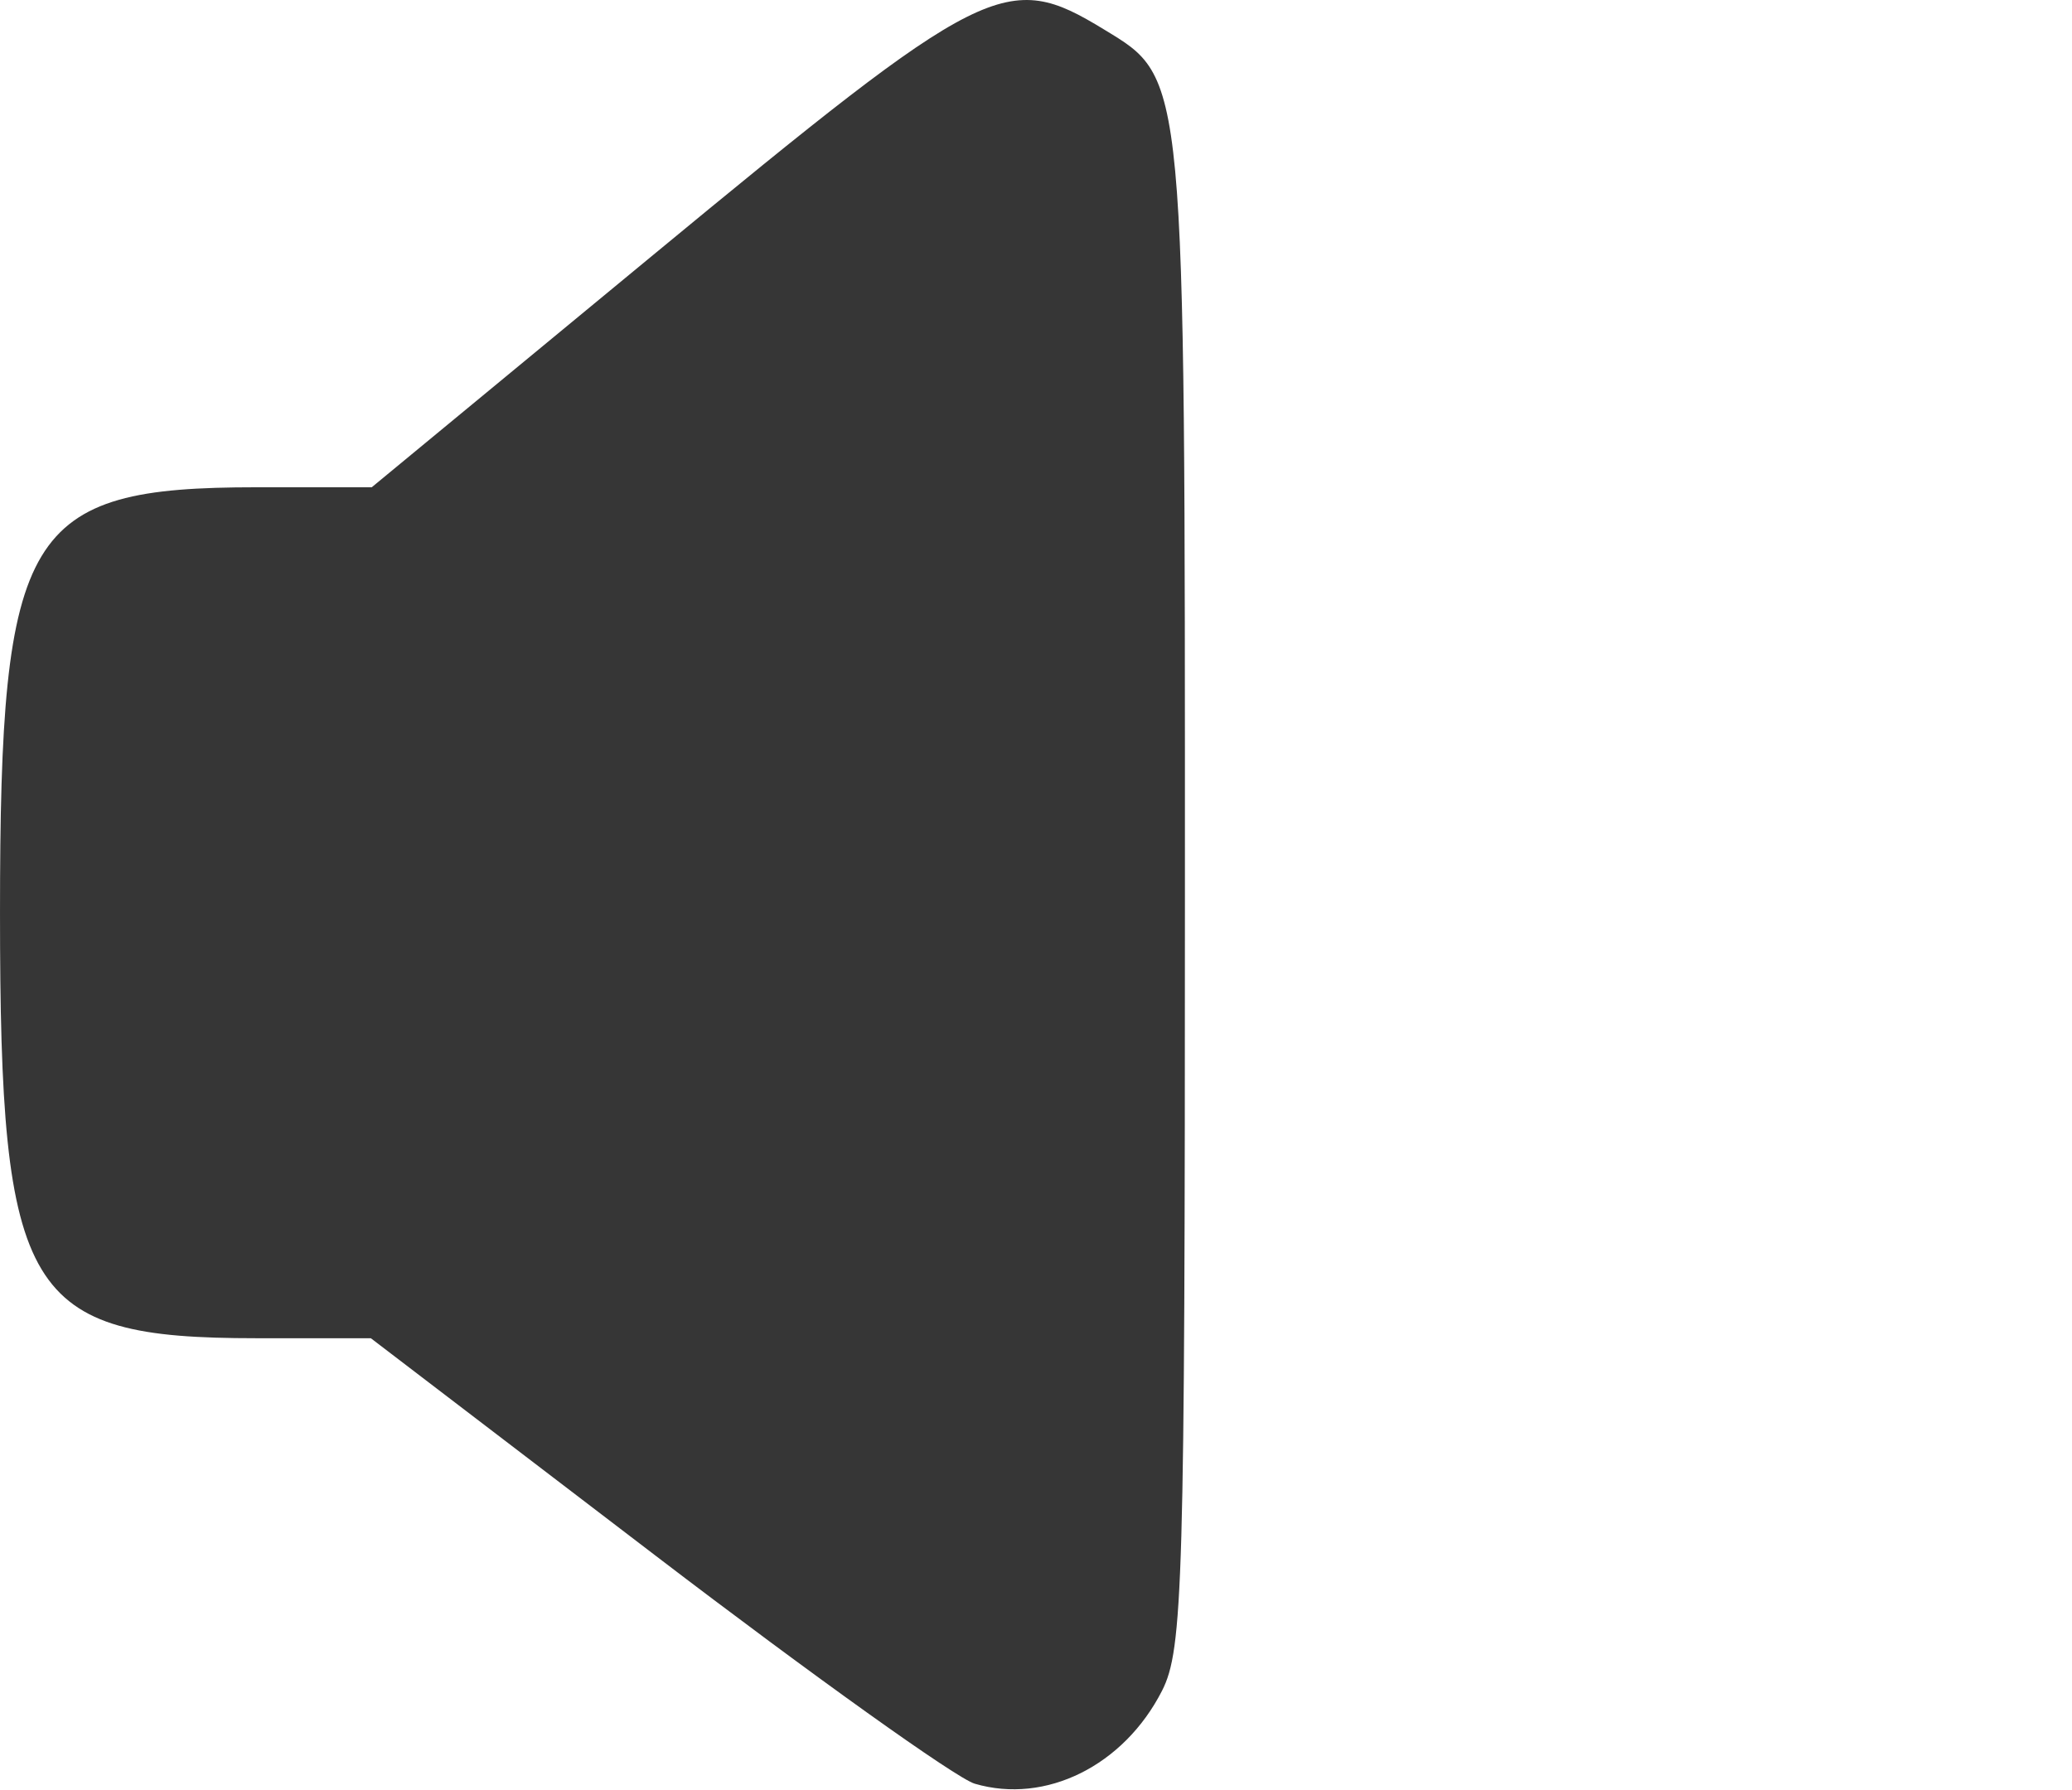
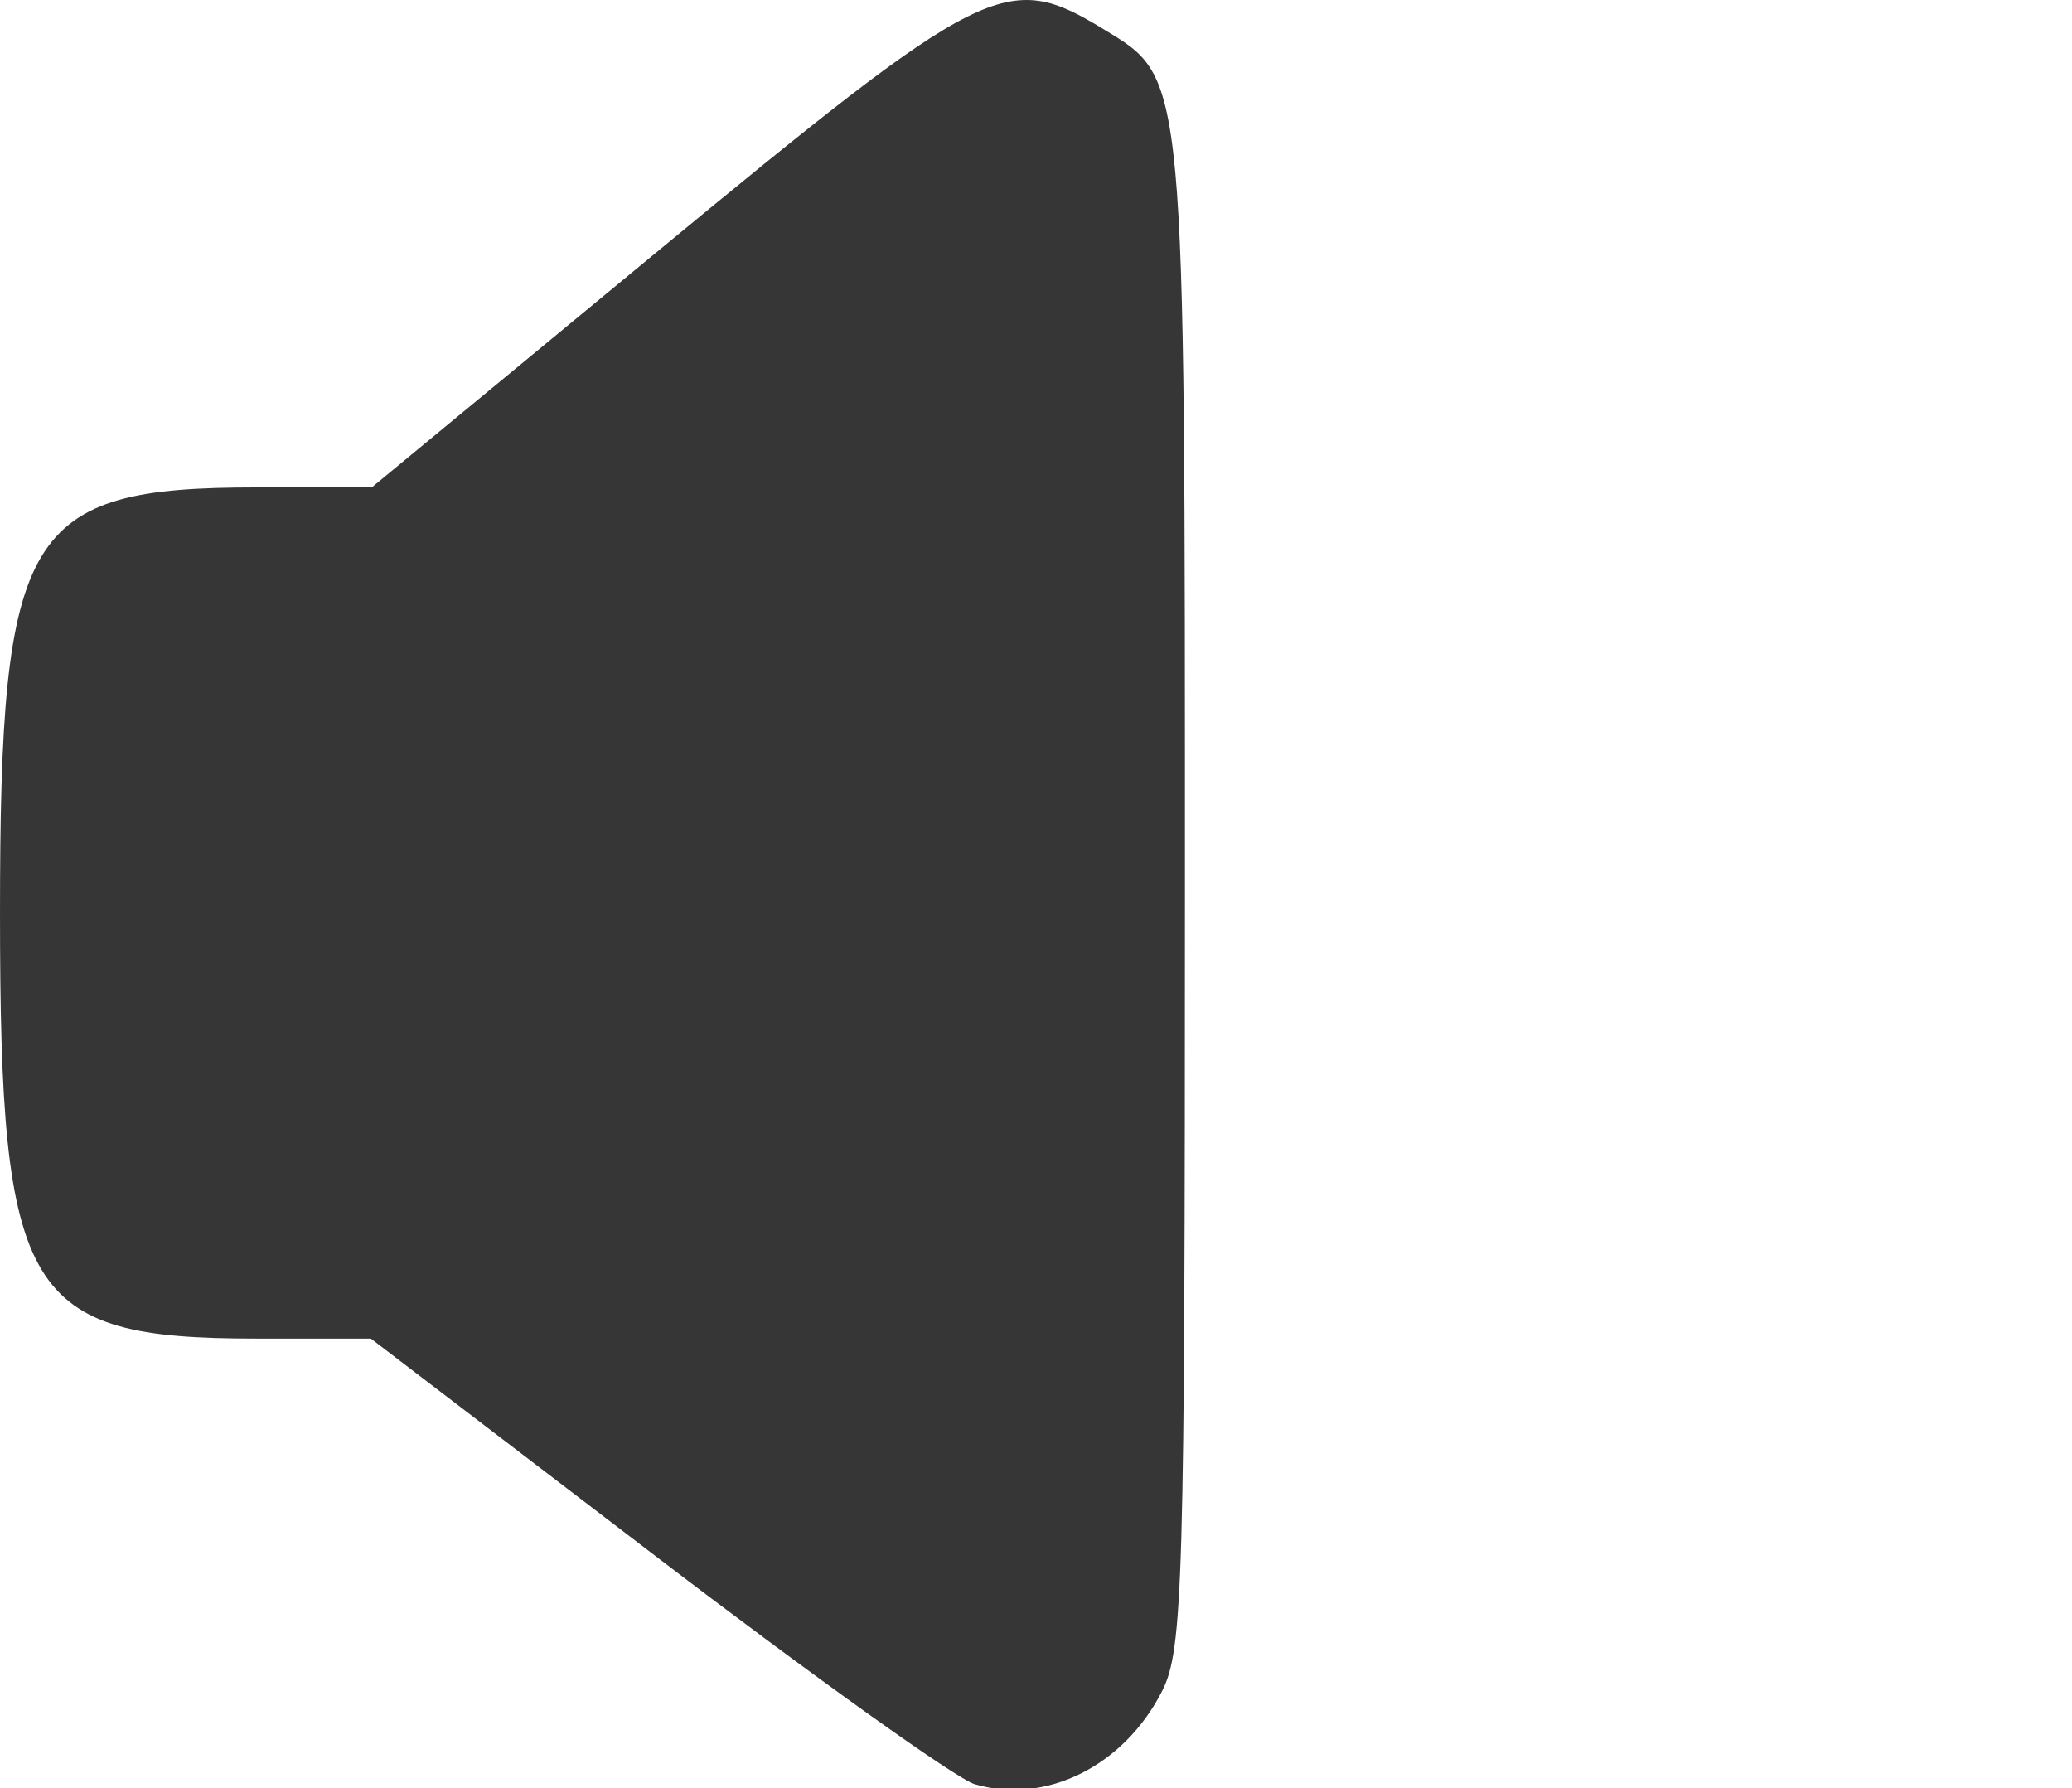
- <svg xmlns="http://www.w3.org/2000/svg" version="1.1" id="svg1" viewBox="0 0 211 182.232" width="211" height="182.232">
+ <svg xmlns="http://www.w3.org/2000/svg" version="1.1" id="svg1" viewBox="0 0 211 182" width="211" height="182">
  <defs id="defs1" />
  <g id="g1" transform="translate(-71.33333,-42.37447)">
    <path style="fill:#363636" d="m 170.593,224.037 c -1.874,-0.551 -16.477,-10.984 -32.451,-23.186 L 109.097,178.667 H 97.413 c -23.498,0 -26.079,-4.289 -26.079,-43.333 0,-39.062 2.575,-43.333 26.124,-43.333 h 11.73 l 28.407,-23.452 c 34.156,-28.199 36.221,-29.236 46.153,-23.181 8.356,5.094 8.253,4 8.251,88.256 -0.002,70.079 -0.194,76.753 -2.333,80.948 -3.893,7.635 -11.854,11.586 -19.071,9.465 z" id="path1" />
  </g>
</svg>
